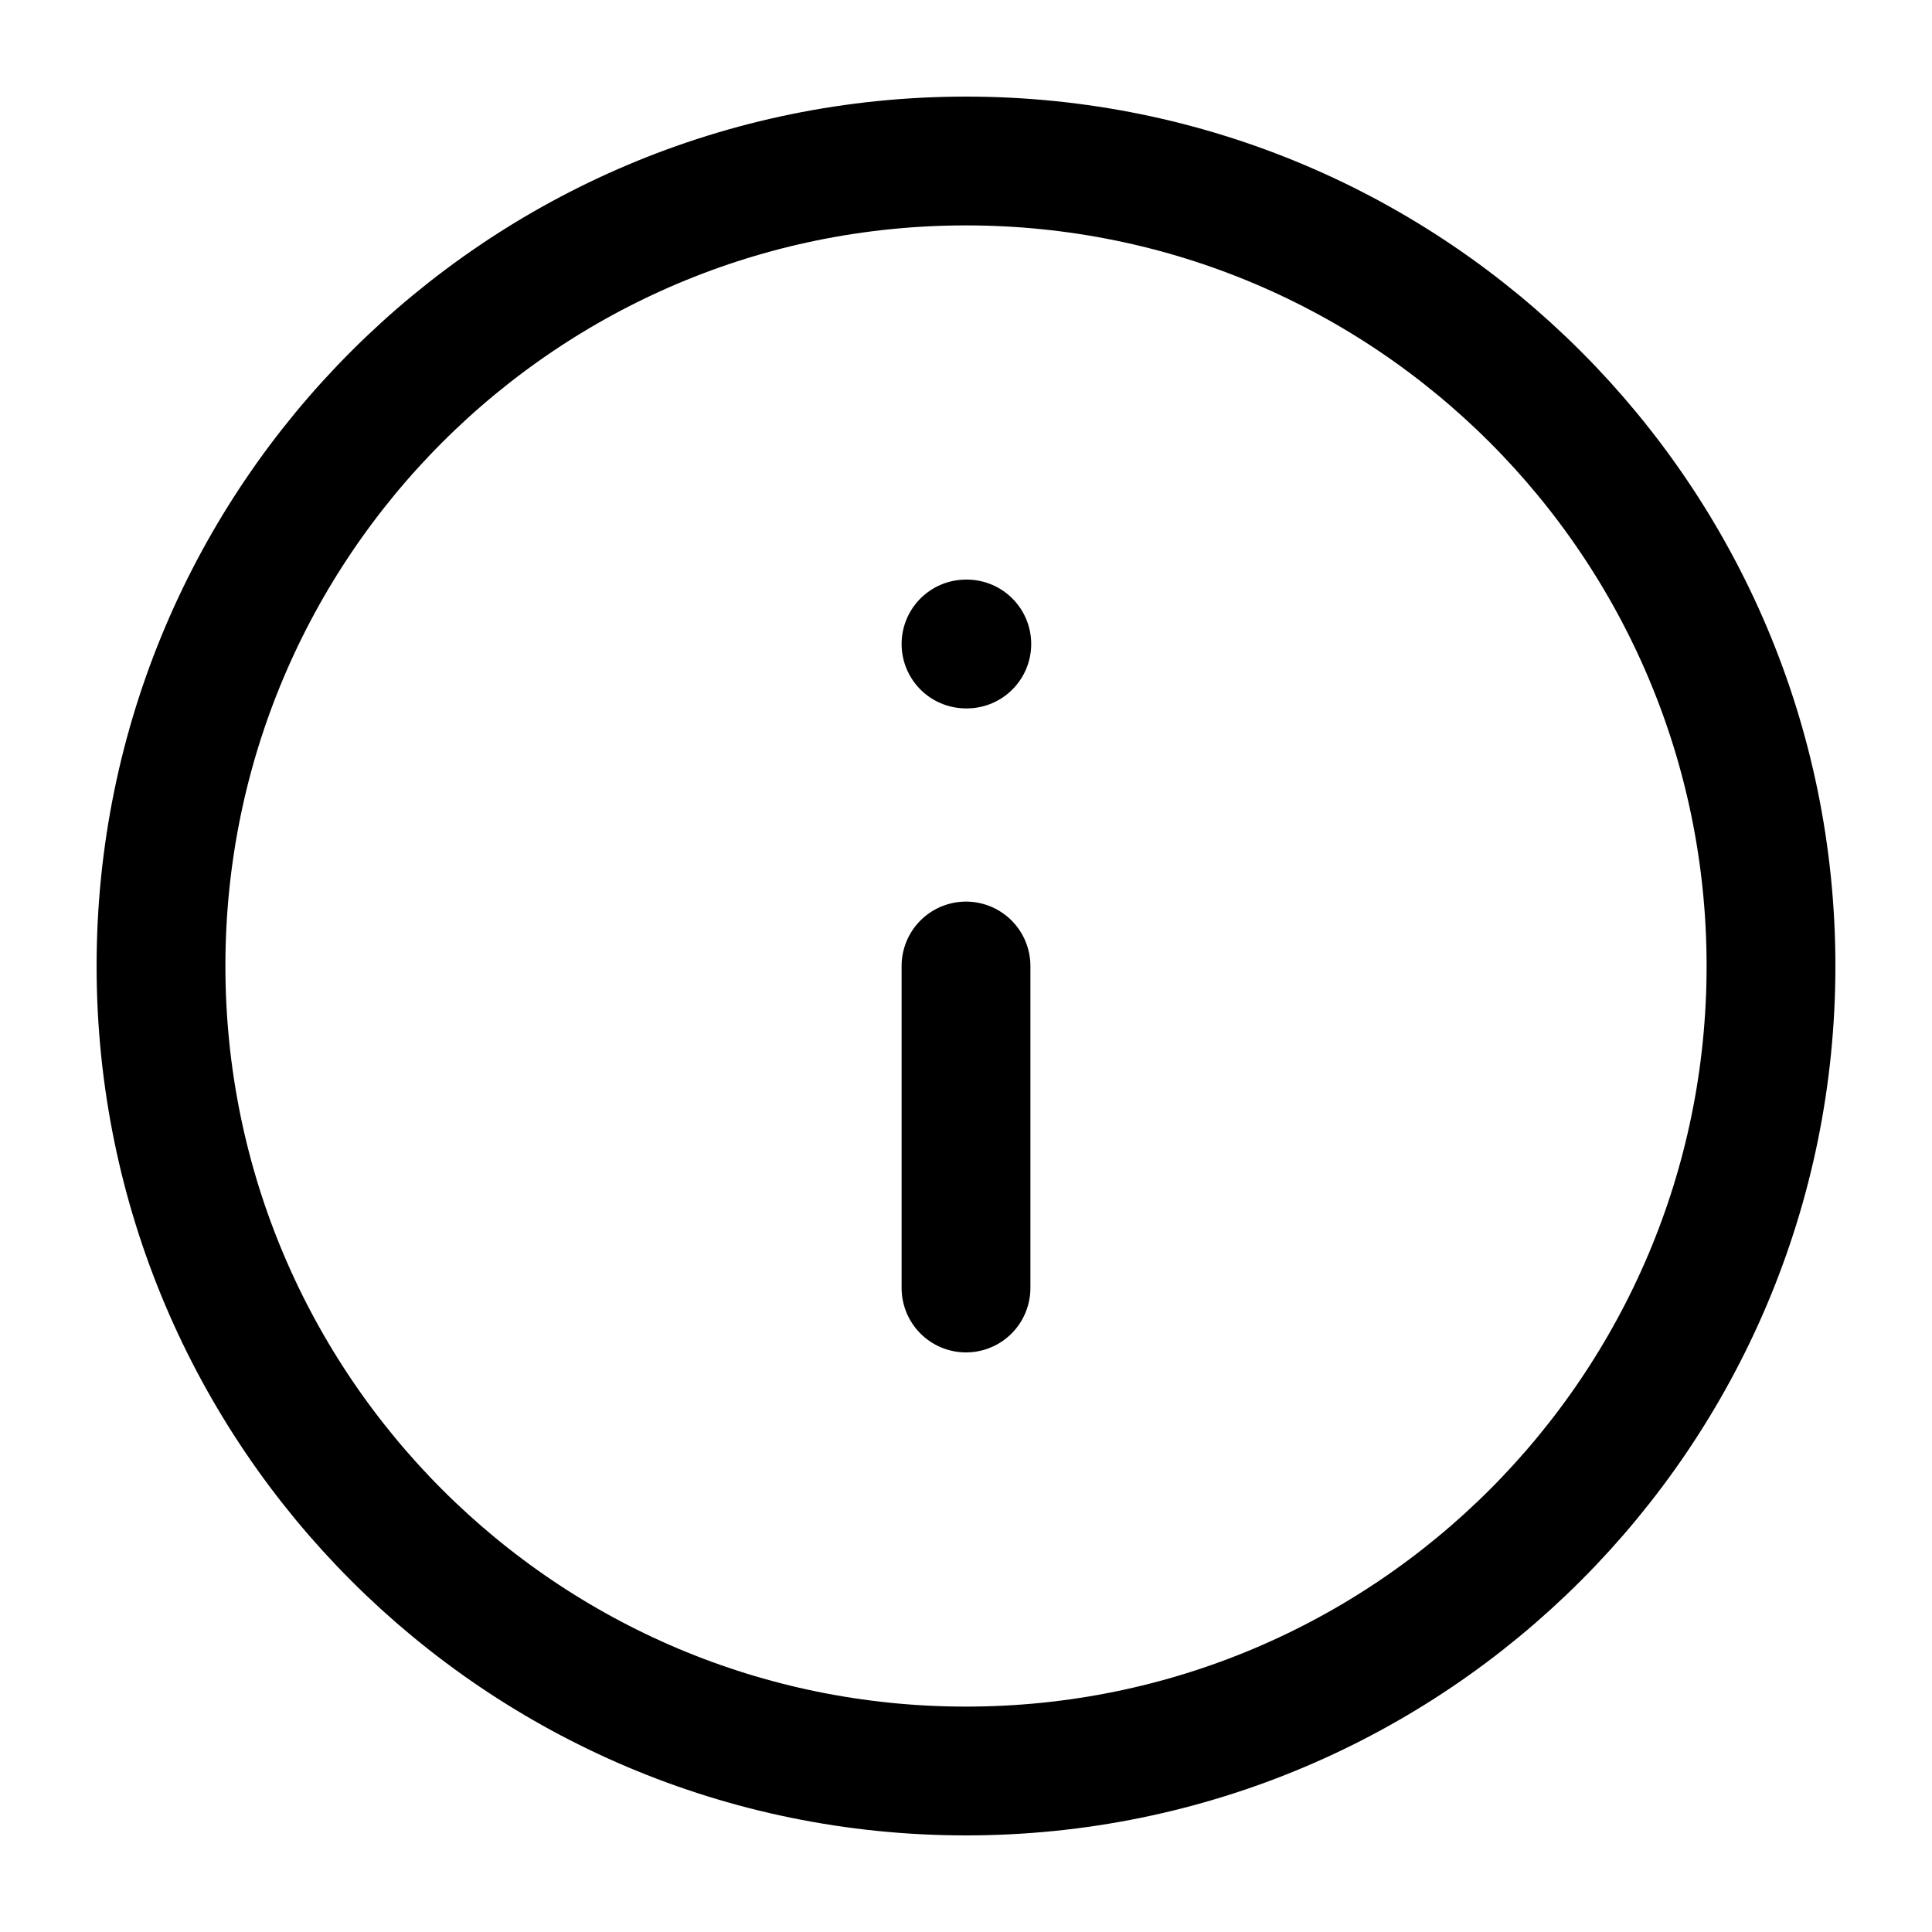
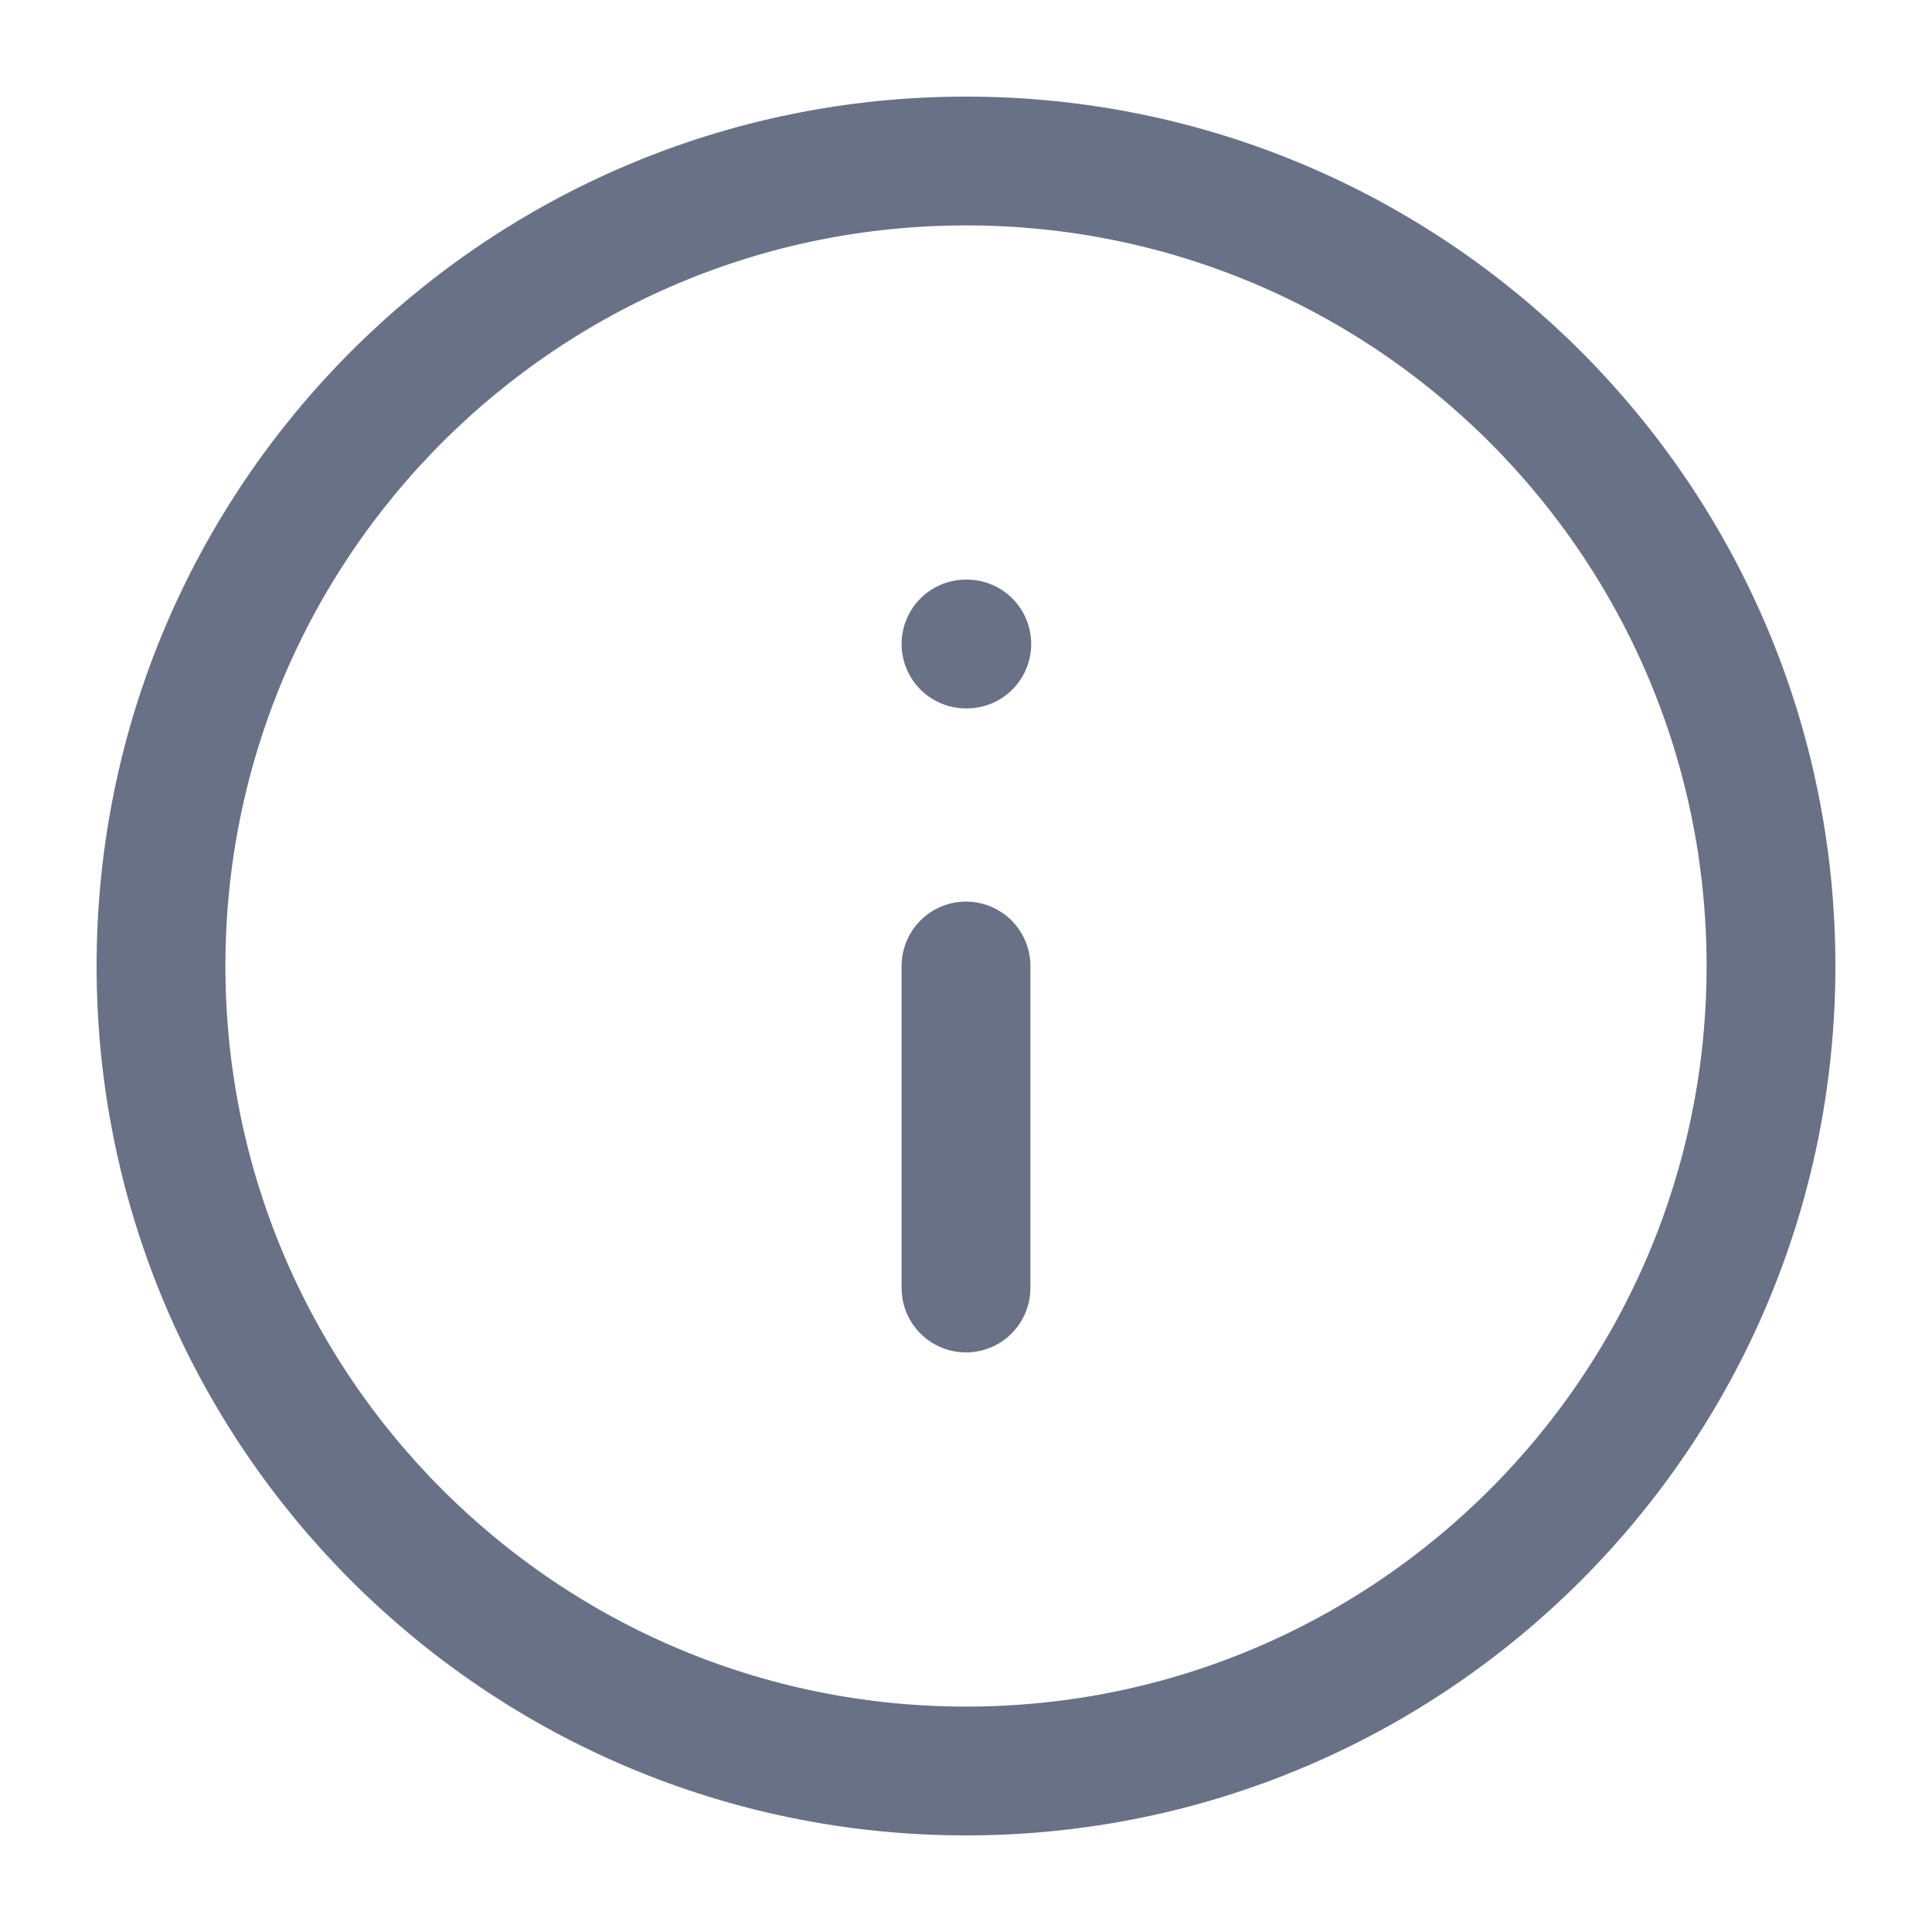
- <svg xmlns="http://www.w3.org/2000/svg" viewBox="0 0 24 24" fill="none" stroke="currentColor" stroke-width="1.6" stroke-linecap="round" stroke-linejoin="round">
+ <svg xmlns="http://www.w3.org/2000/svg" viewBox="0 0 24 24" fill="none" stroke="#697186" stroke-width="1.6" stroke-linecap="round" stroke-linejoin="round">
  <circle cx="12" cy="12" r="10" />
  <path d="M12 16v-4" />
  <path d="M12 8h.01" />
</svg>
